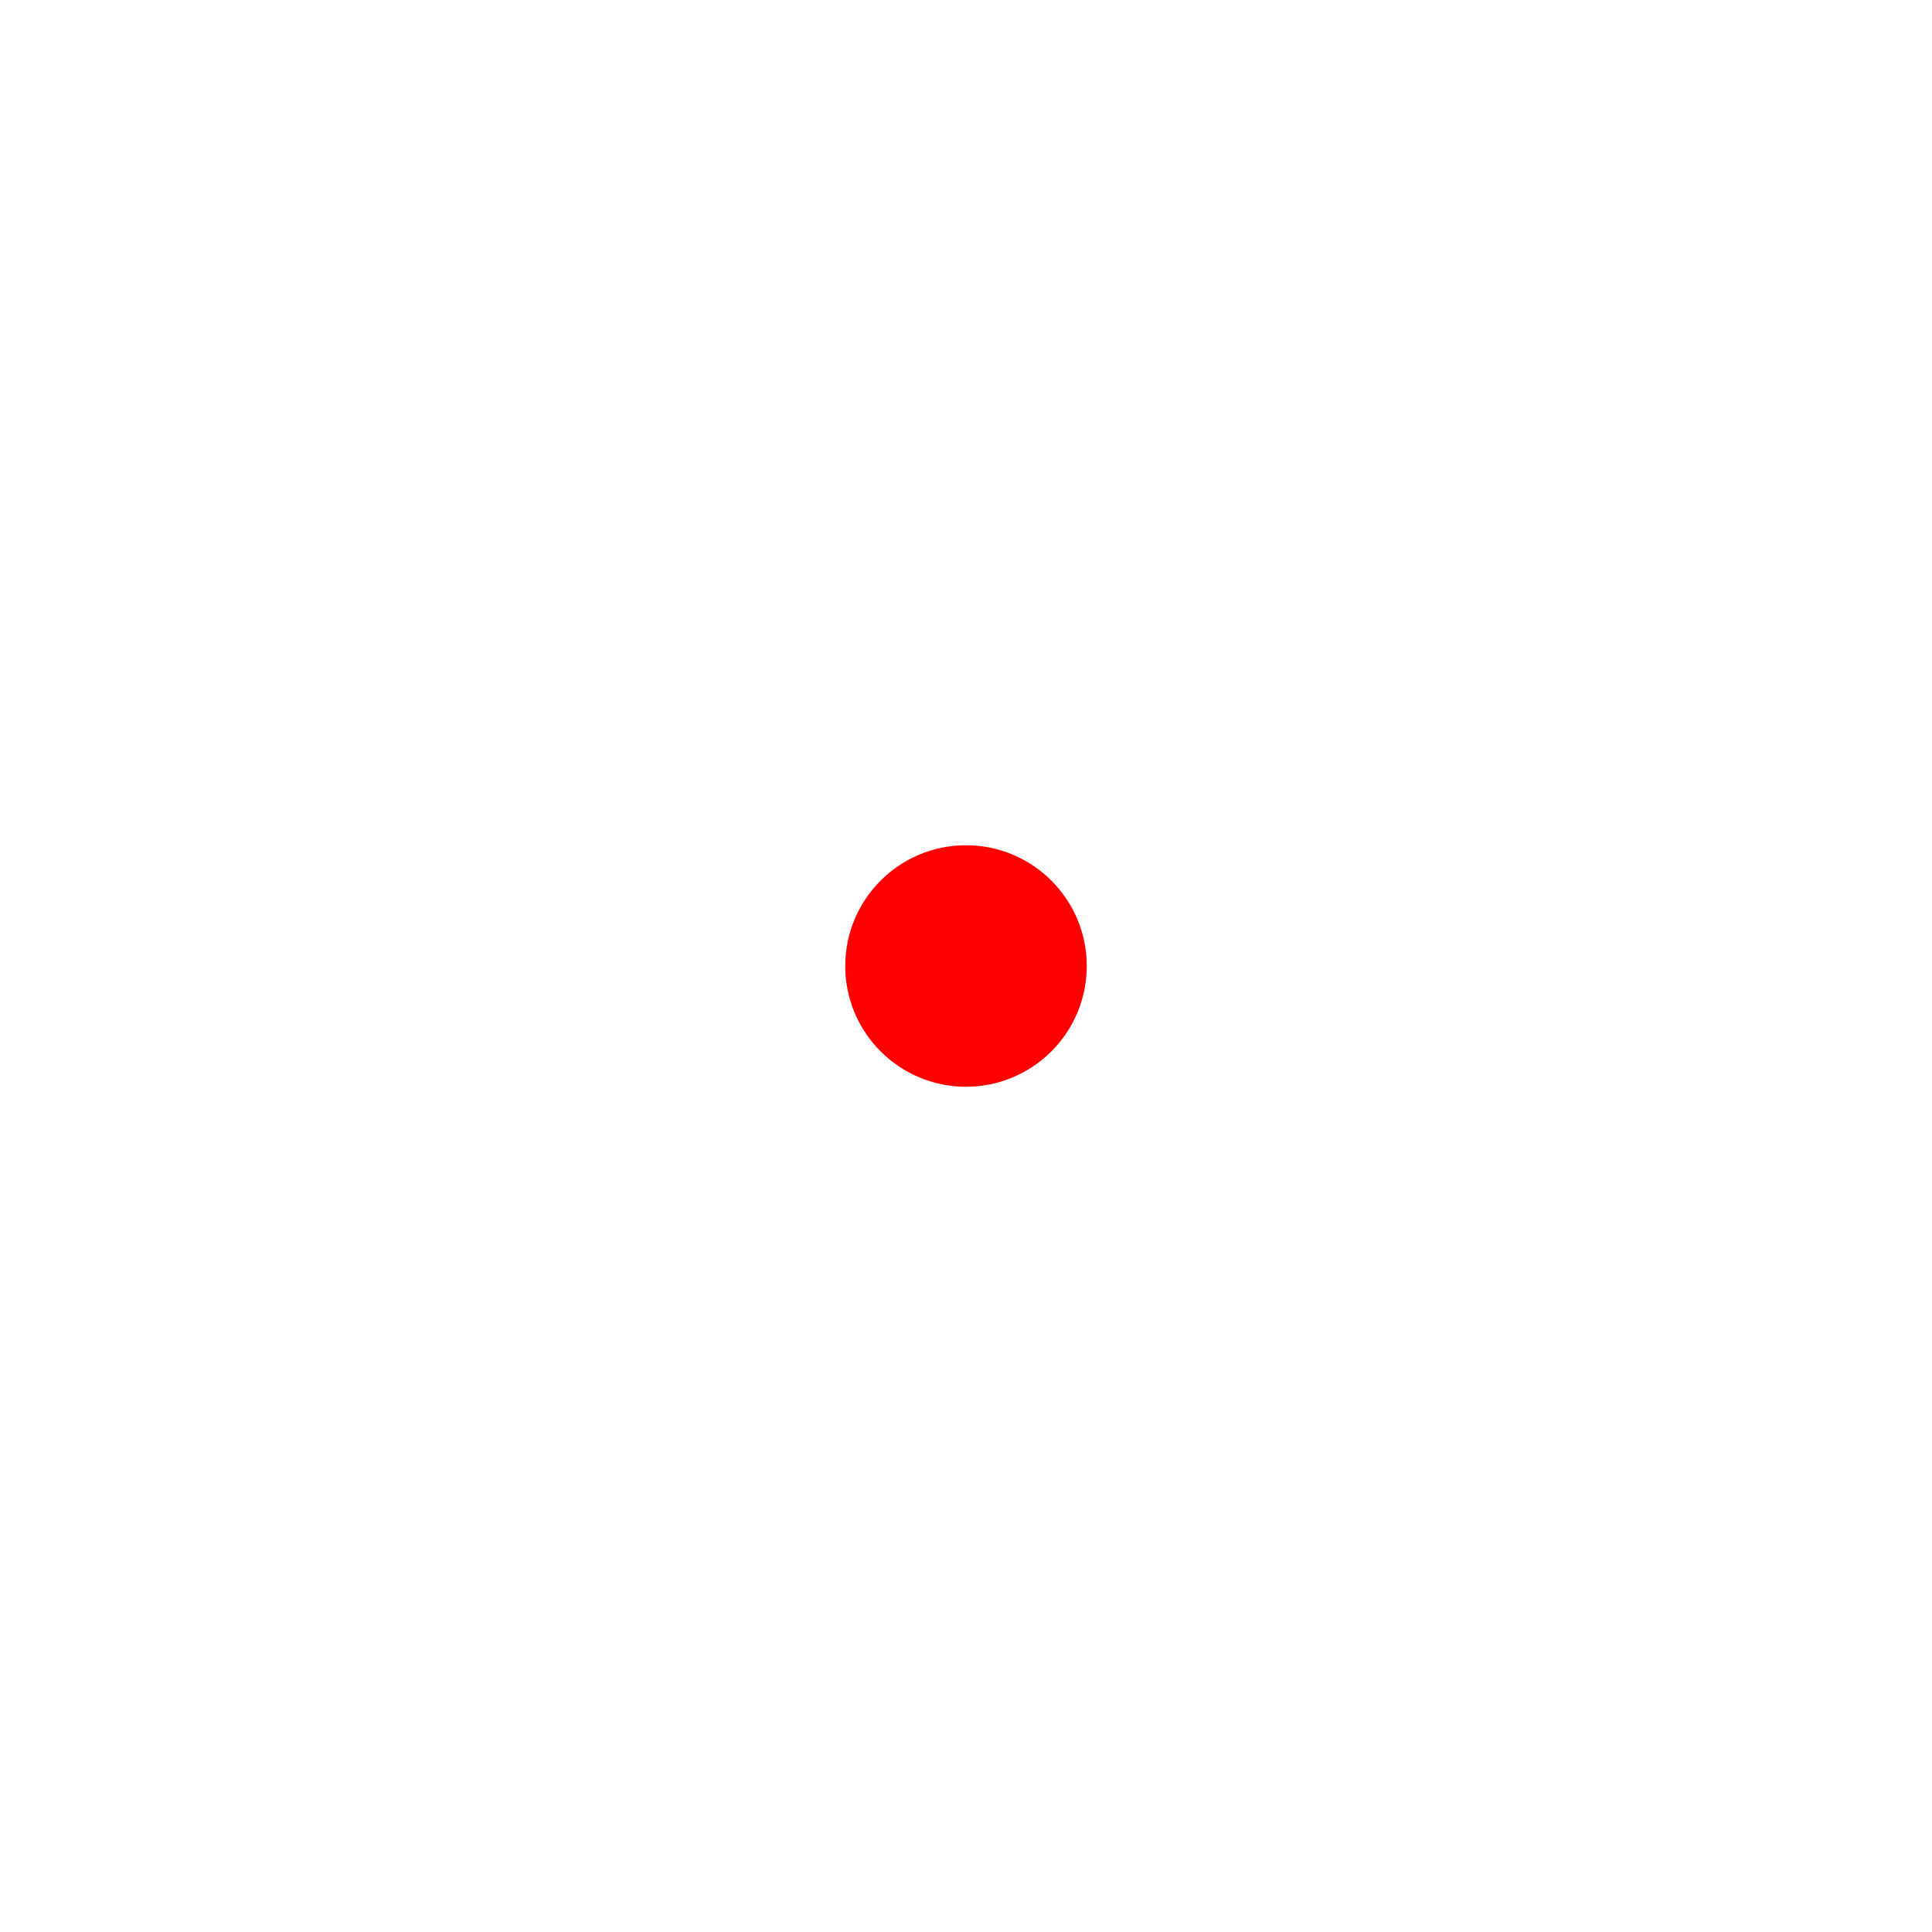
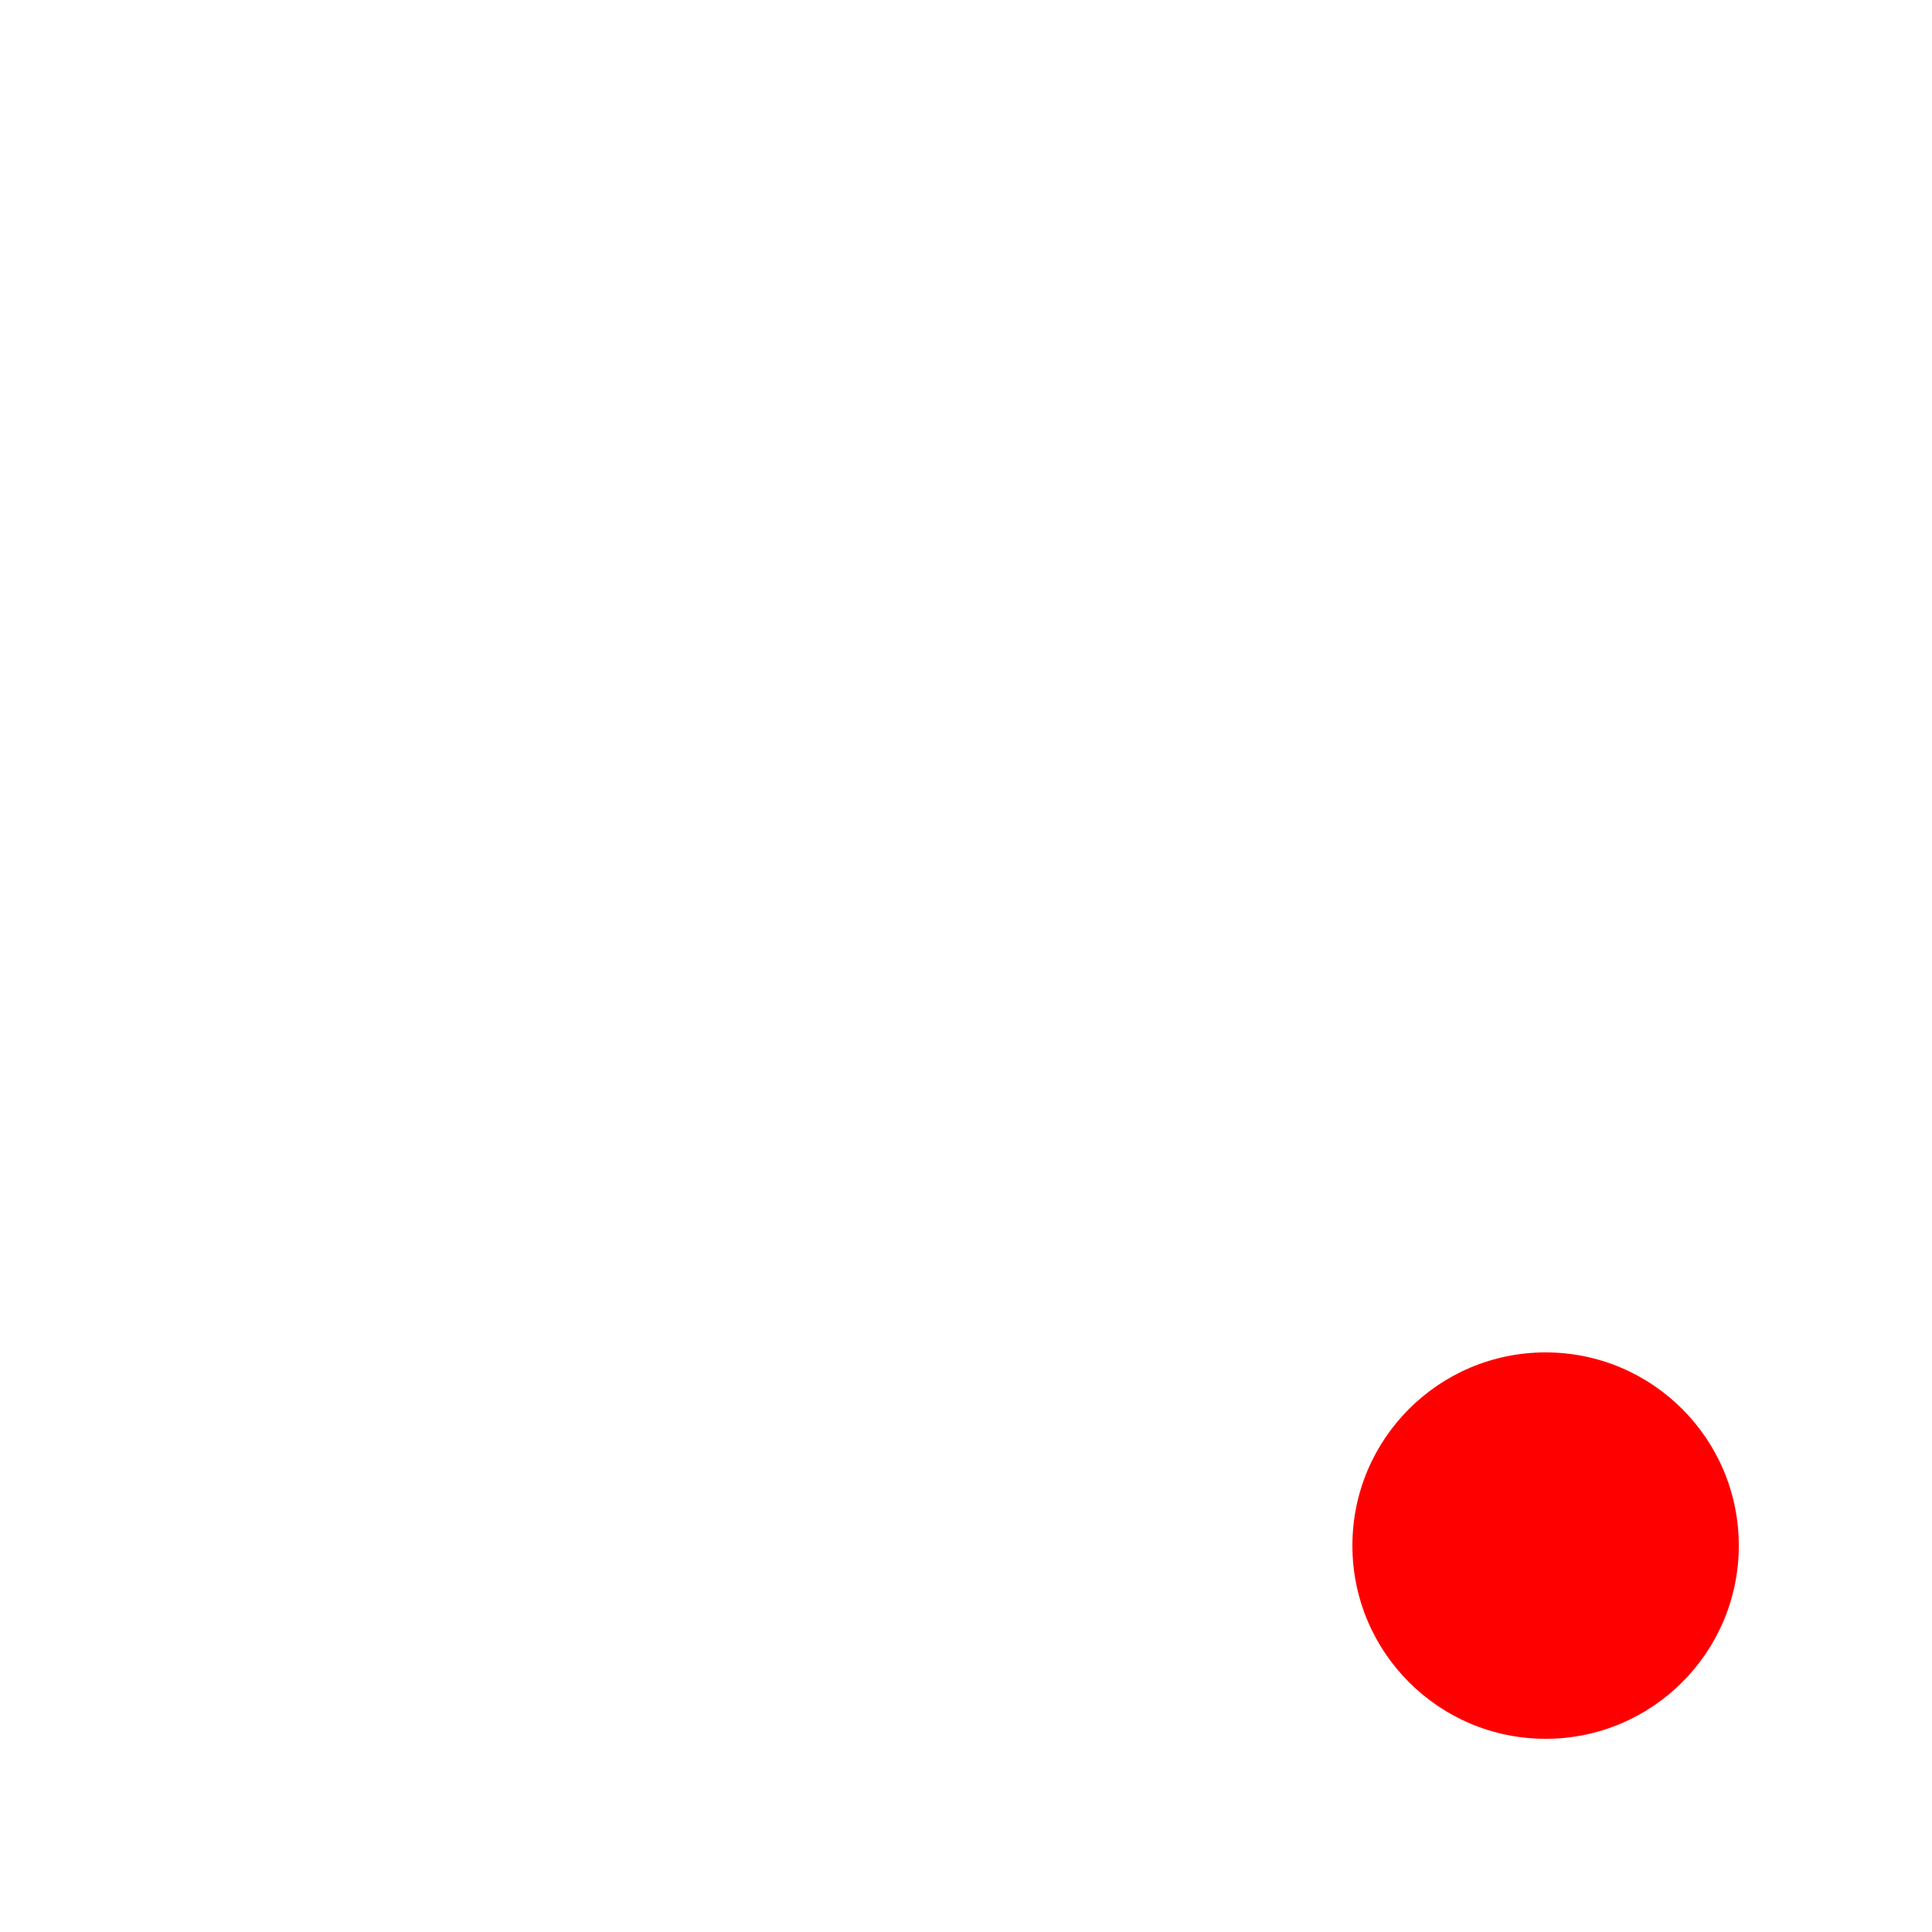
- <svg xmlns="http://www.w3.org/2000/svg" width="30" height="30" viewBox="0 0 64 64" style="display:block; min-width:30px; min-height:30px;">
+ <svg xmlns="http://www.w3.org/2000/svg" width="32" height="32" viewBox="0 0 40 40" style="display:block; min-width:32px; min-height:32px;">
  <style>
    .center-dot {
      fill: #ff0000; /* red */
    }

    .pulse-circle {
      fill: none;
      stroke: #ff0000;
      stroke-width: 6px;            /* 6 px stroke */
      opacity: 0;
      transform-origin: 50% 50%;
      transform-box: fill-box;
      animation: pulse 2s infinite;
    }

    .pulse2 {
      animation-delay: 0.4s;
    }

    .pulse3 {
      animation-delay: 0.8s;
    }

    @keyframes pulse {
      0% {
        transform: scale(0.3);
        opacity: 0.9;
      }
      70% {
        opacity: 0;
      }
      100% {
        transform: scale(1.6);
        opacity: 0;
      }
    }
  </style>
  <circle class="center-dot" cx="32" cy="32" r="4" />
  <circle class="pulse-circle pulse1" cx="32" cy="32" r="10" />
  <circle class="pulse-circle pulse2" cx="32" cy="32" r="10" />
  <circle class="pulse-circle pulse3" cx="32" cy="32" r="10" />
</svg>
